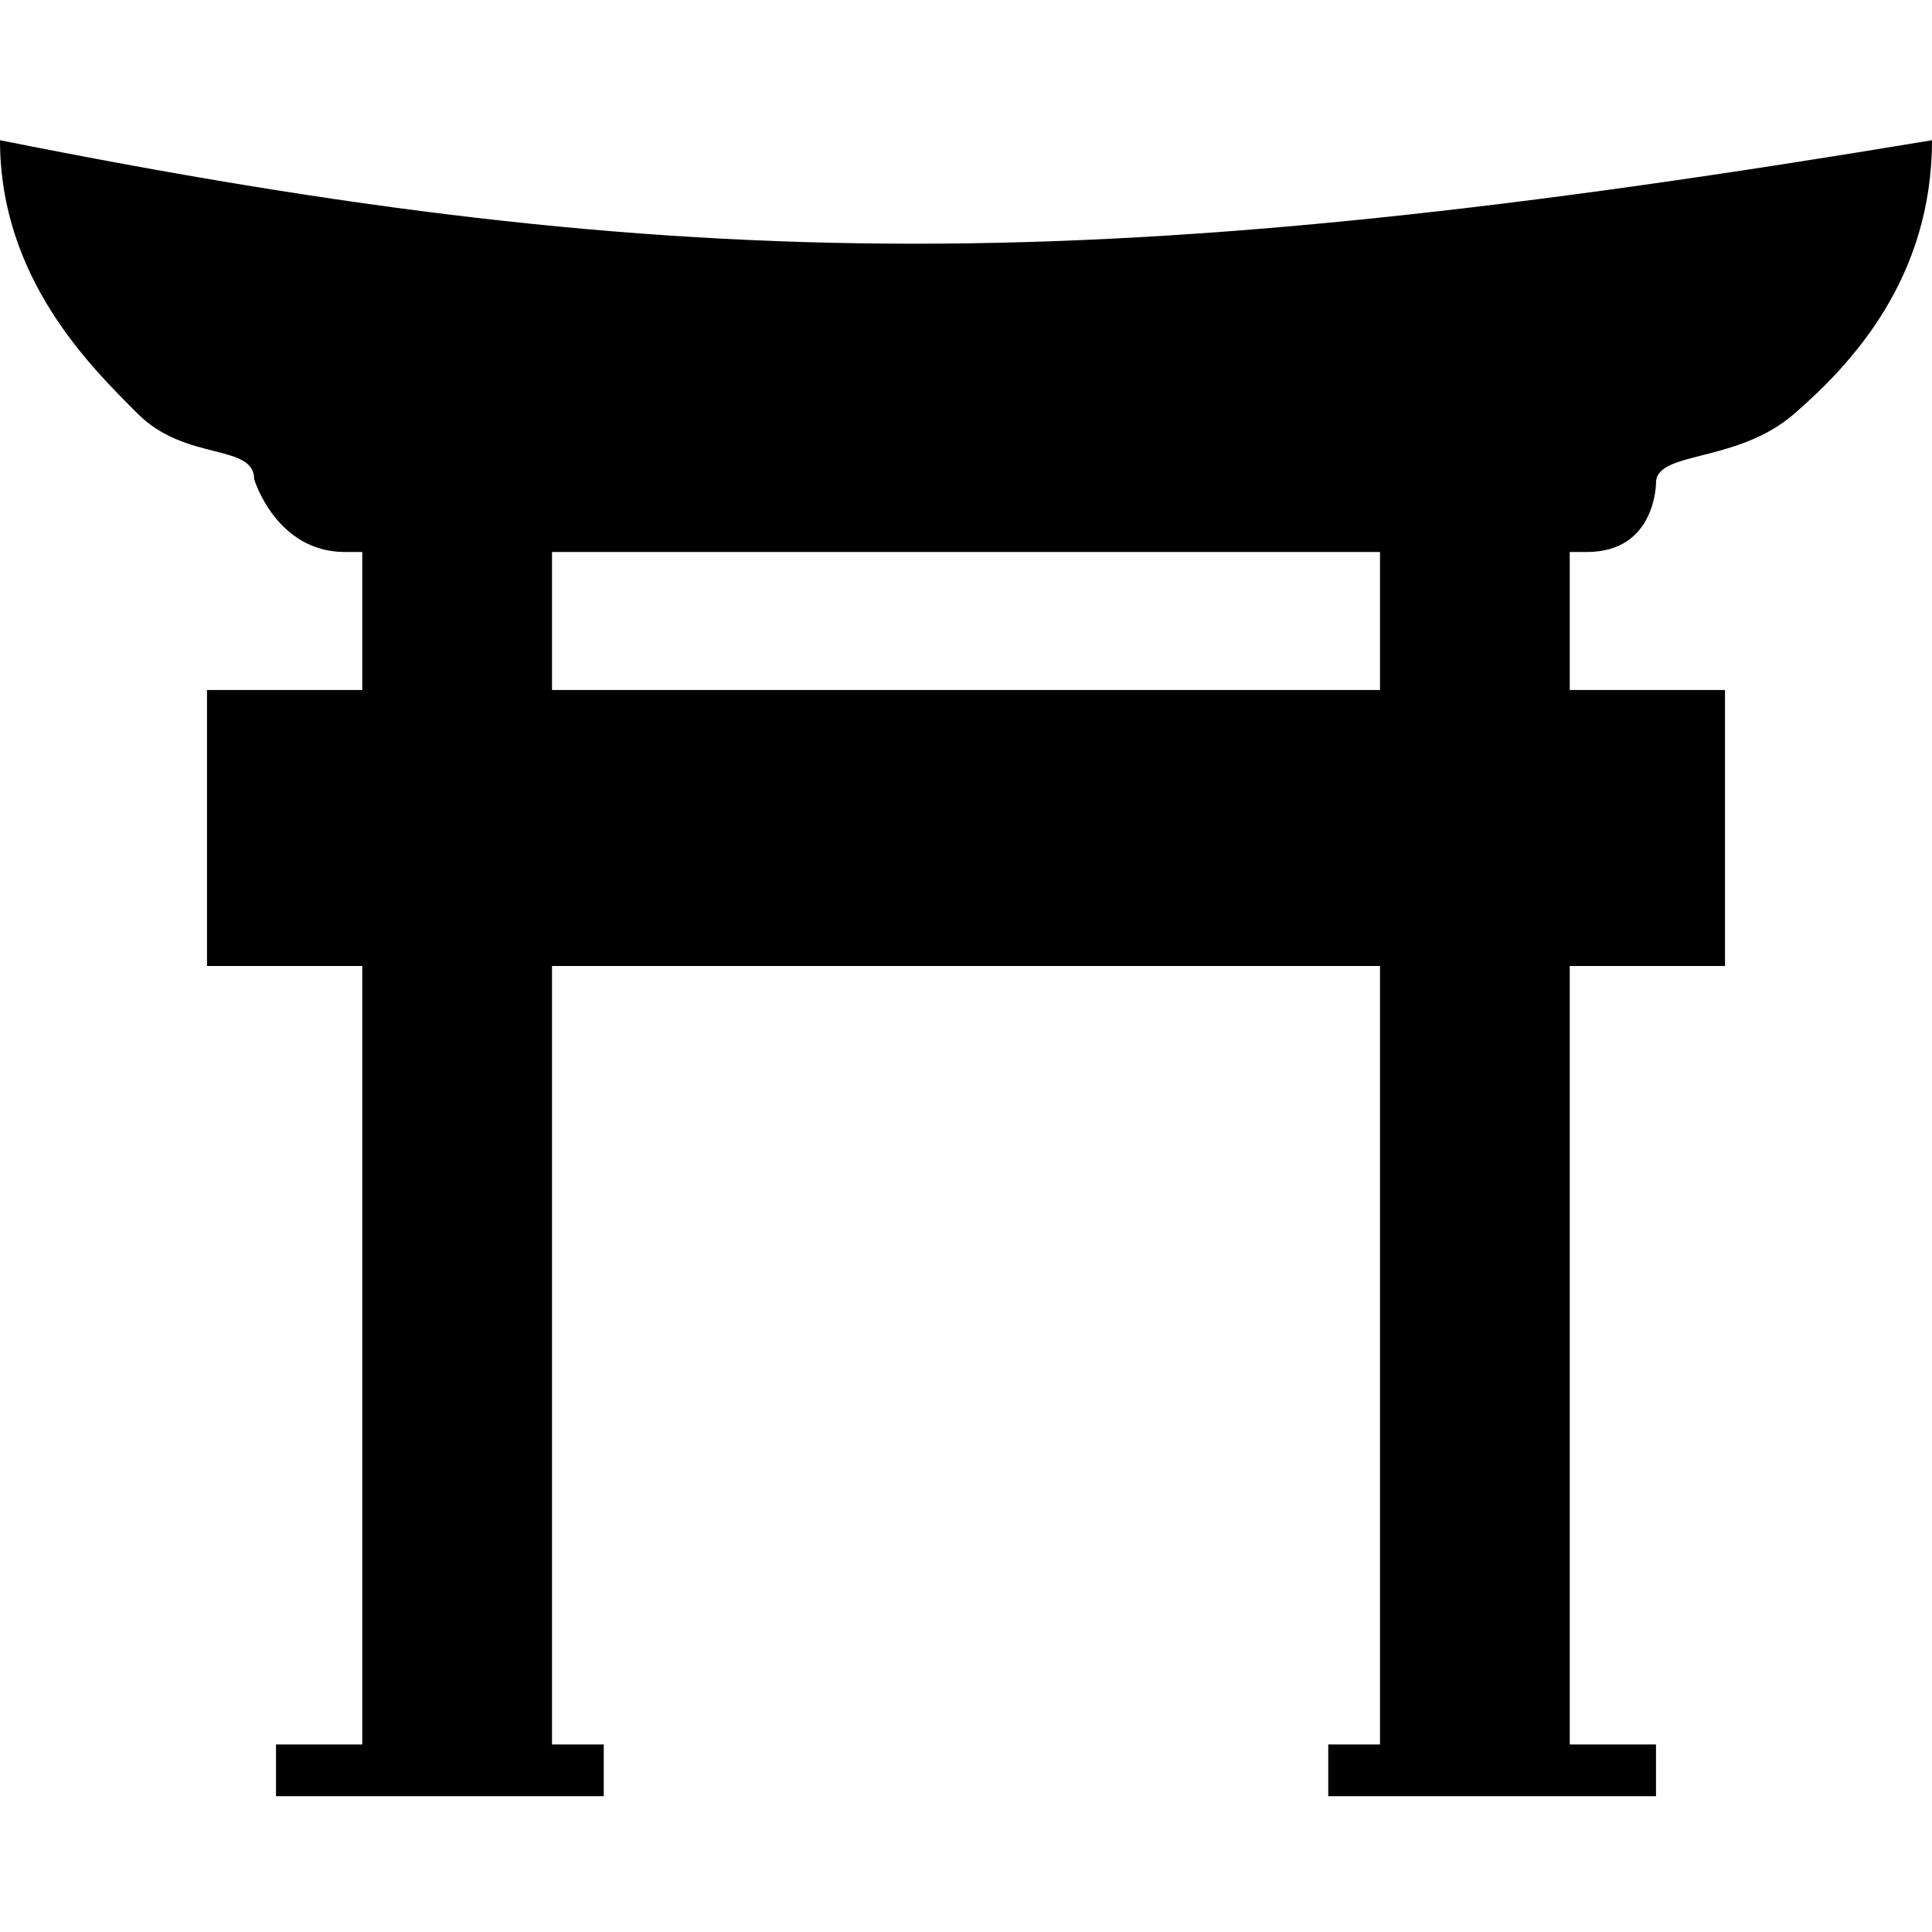
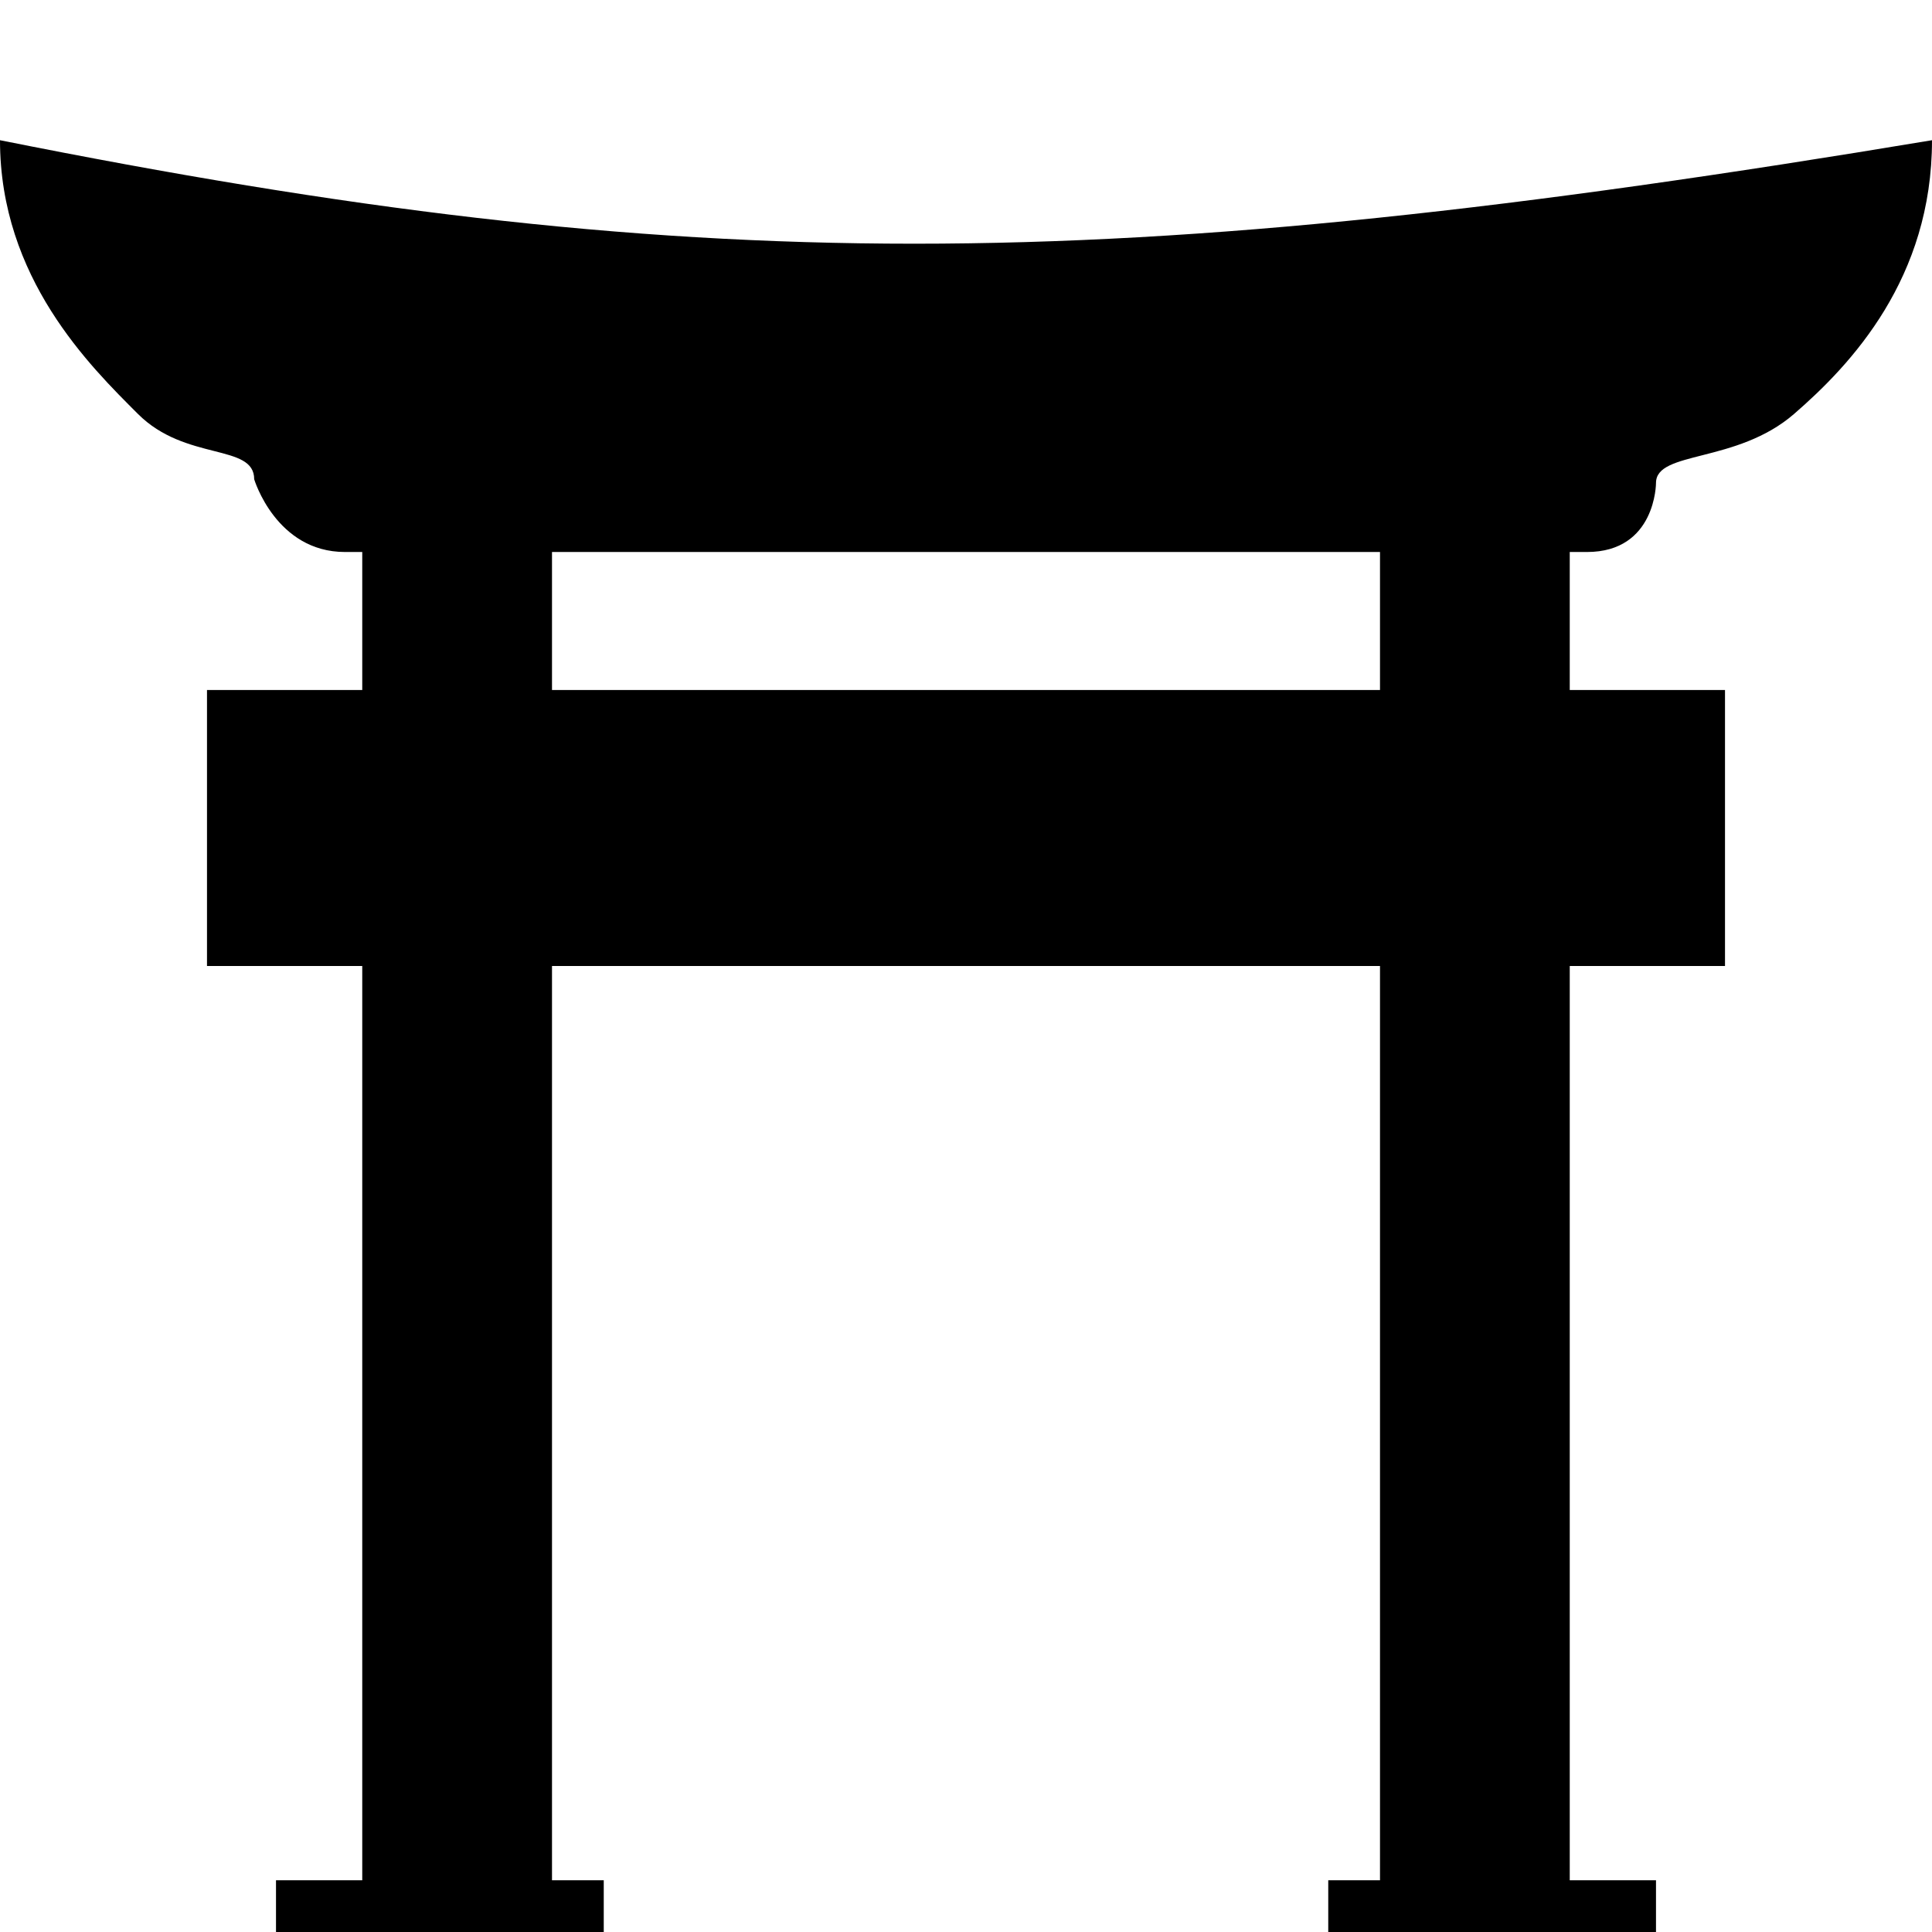
<svg xmlns="http://www.w3.org/2000/svg" version="1.1" width="14" height="14" viewBox="0 0 14 14" id="svg2">
  <defs id="defs1" />
  <rect width="14" height="14" x="0" y="0" id="canvas" style="fill:none;stroke:none;visibility:hidden" />
-   <path id="path1-626-1-3" style="fill:#000000" d="M 0 1.016 C 0 2.016 0.655 2.655 1 3 C 1.345 3.345 1.842 3.212 1.842 3.473 C 1.842 3.473 2 4 2.5 4 L 2.625 4 L 2.625 5 L 1.5 5 L 1.5 7 L 2.625 7 L 2.625 12.641 L 2 12.641 L 2 13.016 L 4.375 13.016 L 4.375 12.641 L 4 12.641 L 4 7 L 10 7 L 10 12.641 L 9.625 12.641 L 9.625 13.016 L 12 13.016 L 12 12.641 L 11.375 12.641 L 11.375 7 L 12.5 7 L 12.5 5 L 11.375 5 L 11.375 4 L 11.5 4 C 12 4 12 3.5 12 3.5 C 12 3.264 12.583 3.361 13 3 C 13.417 2.639 14 2.016 14 1.016 C 8 2.016 5 2.016 0 1.016 z M 4 4 L 5.25 4 L 6.25 4 L 7.75 4 L 8.75 4 L 10 4 L 10 5 L 4 5 L 4 4 z " />
+   <path id="path1-626-1-3" style="fill:#000000" d="M 0,1.016 C 0,2.016 0.655,2.655 1,3 1.345,3.345 1.842,3.212 1.842,3.473 1.842,3.473 2,4 2.5,4 H 2.625 V 5 H 1.5 v 2 h 1.125 v 6.625 H 2 V 14 H 4.375 V 13.625 H 4 V 7 h 6 v 6.625 H 9.625 V 14 H 12 V 13.625 H 11.375 V 7 H 12.5 V 5 H 11.375 V 4 H 11.5 C 12,4 12,3.5 12,3.5 12,3.264 12.583,3.361 13,3 c 0.417,-0.361 1,-0.984 1,-1.984 -6,1 -9,1 -14,0 z M 4,4 h 1.25 1 1.5 1 H 10 V 5 H 4 Z" />
</svg>
